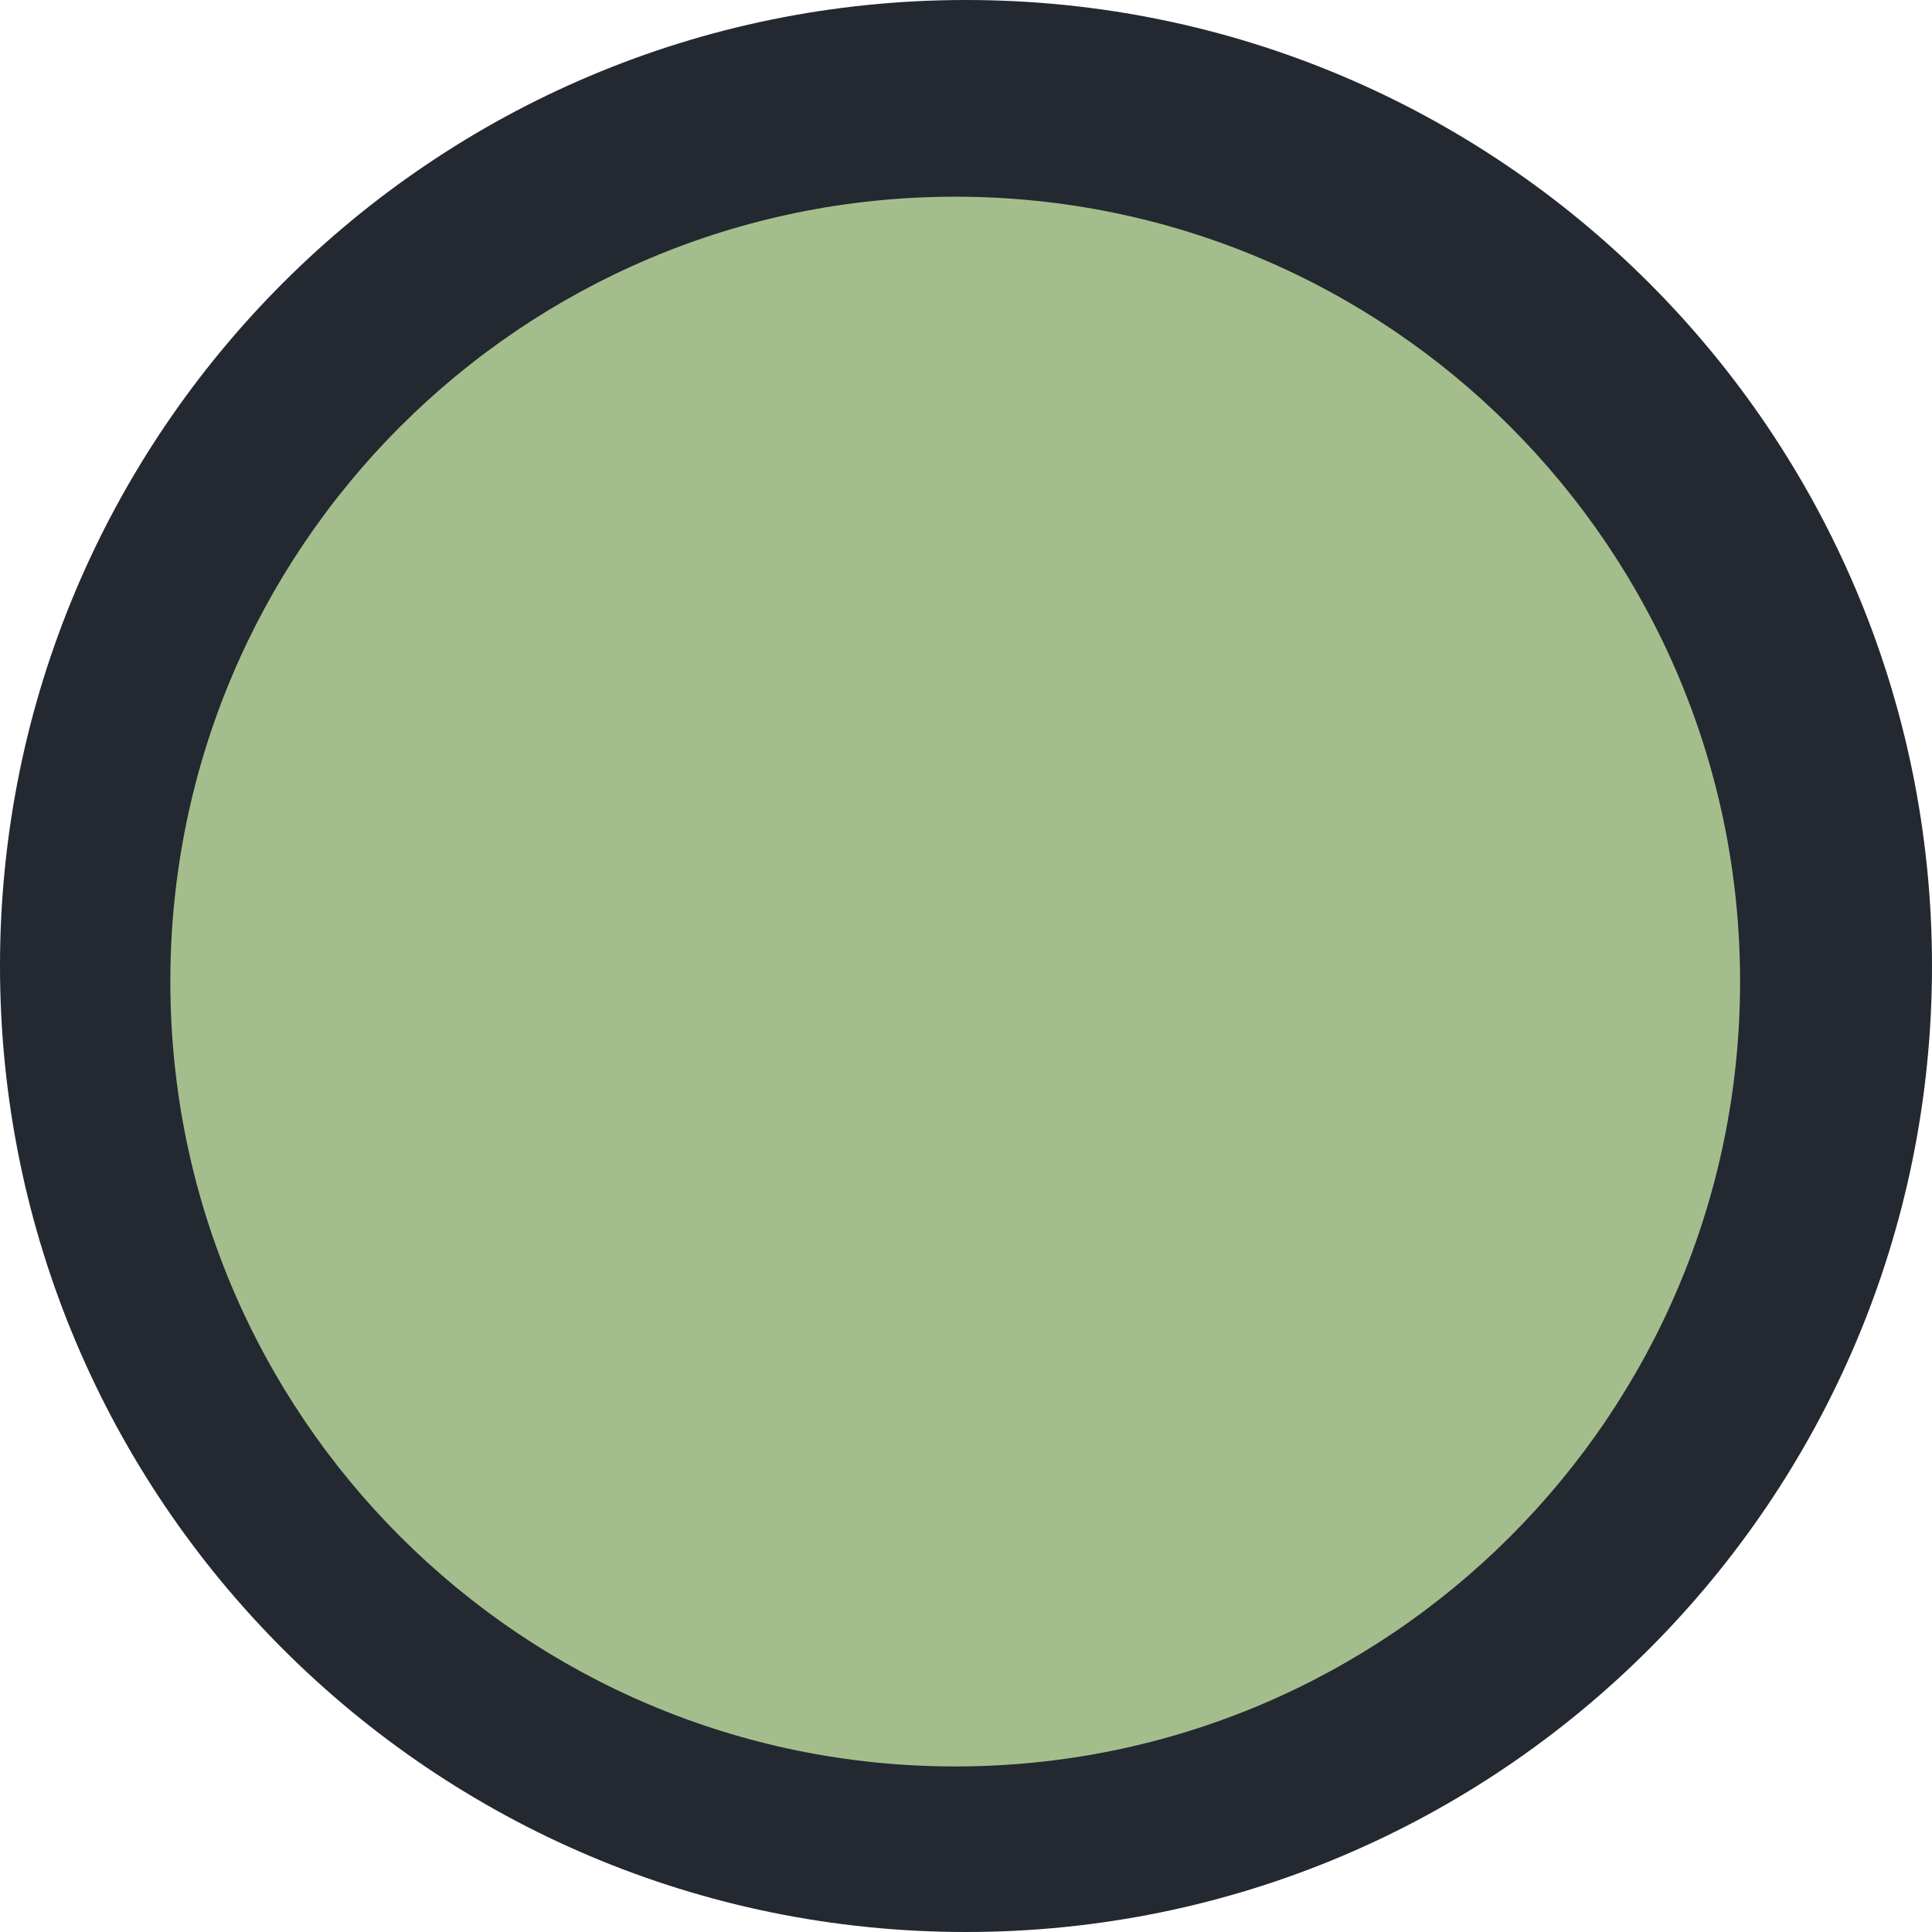
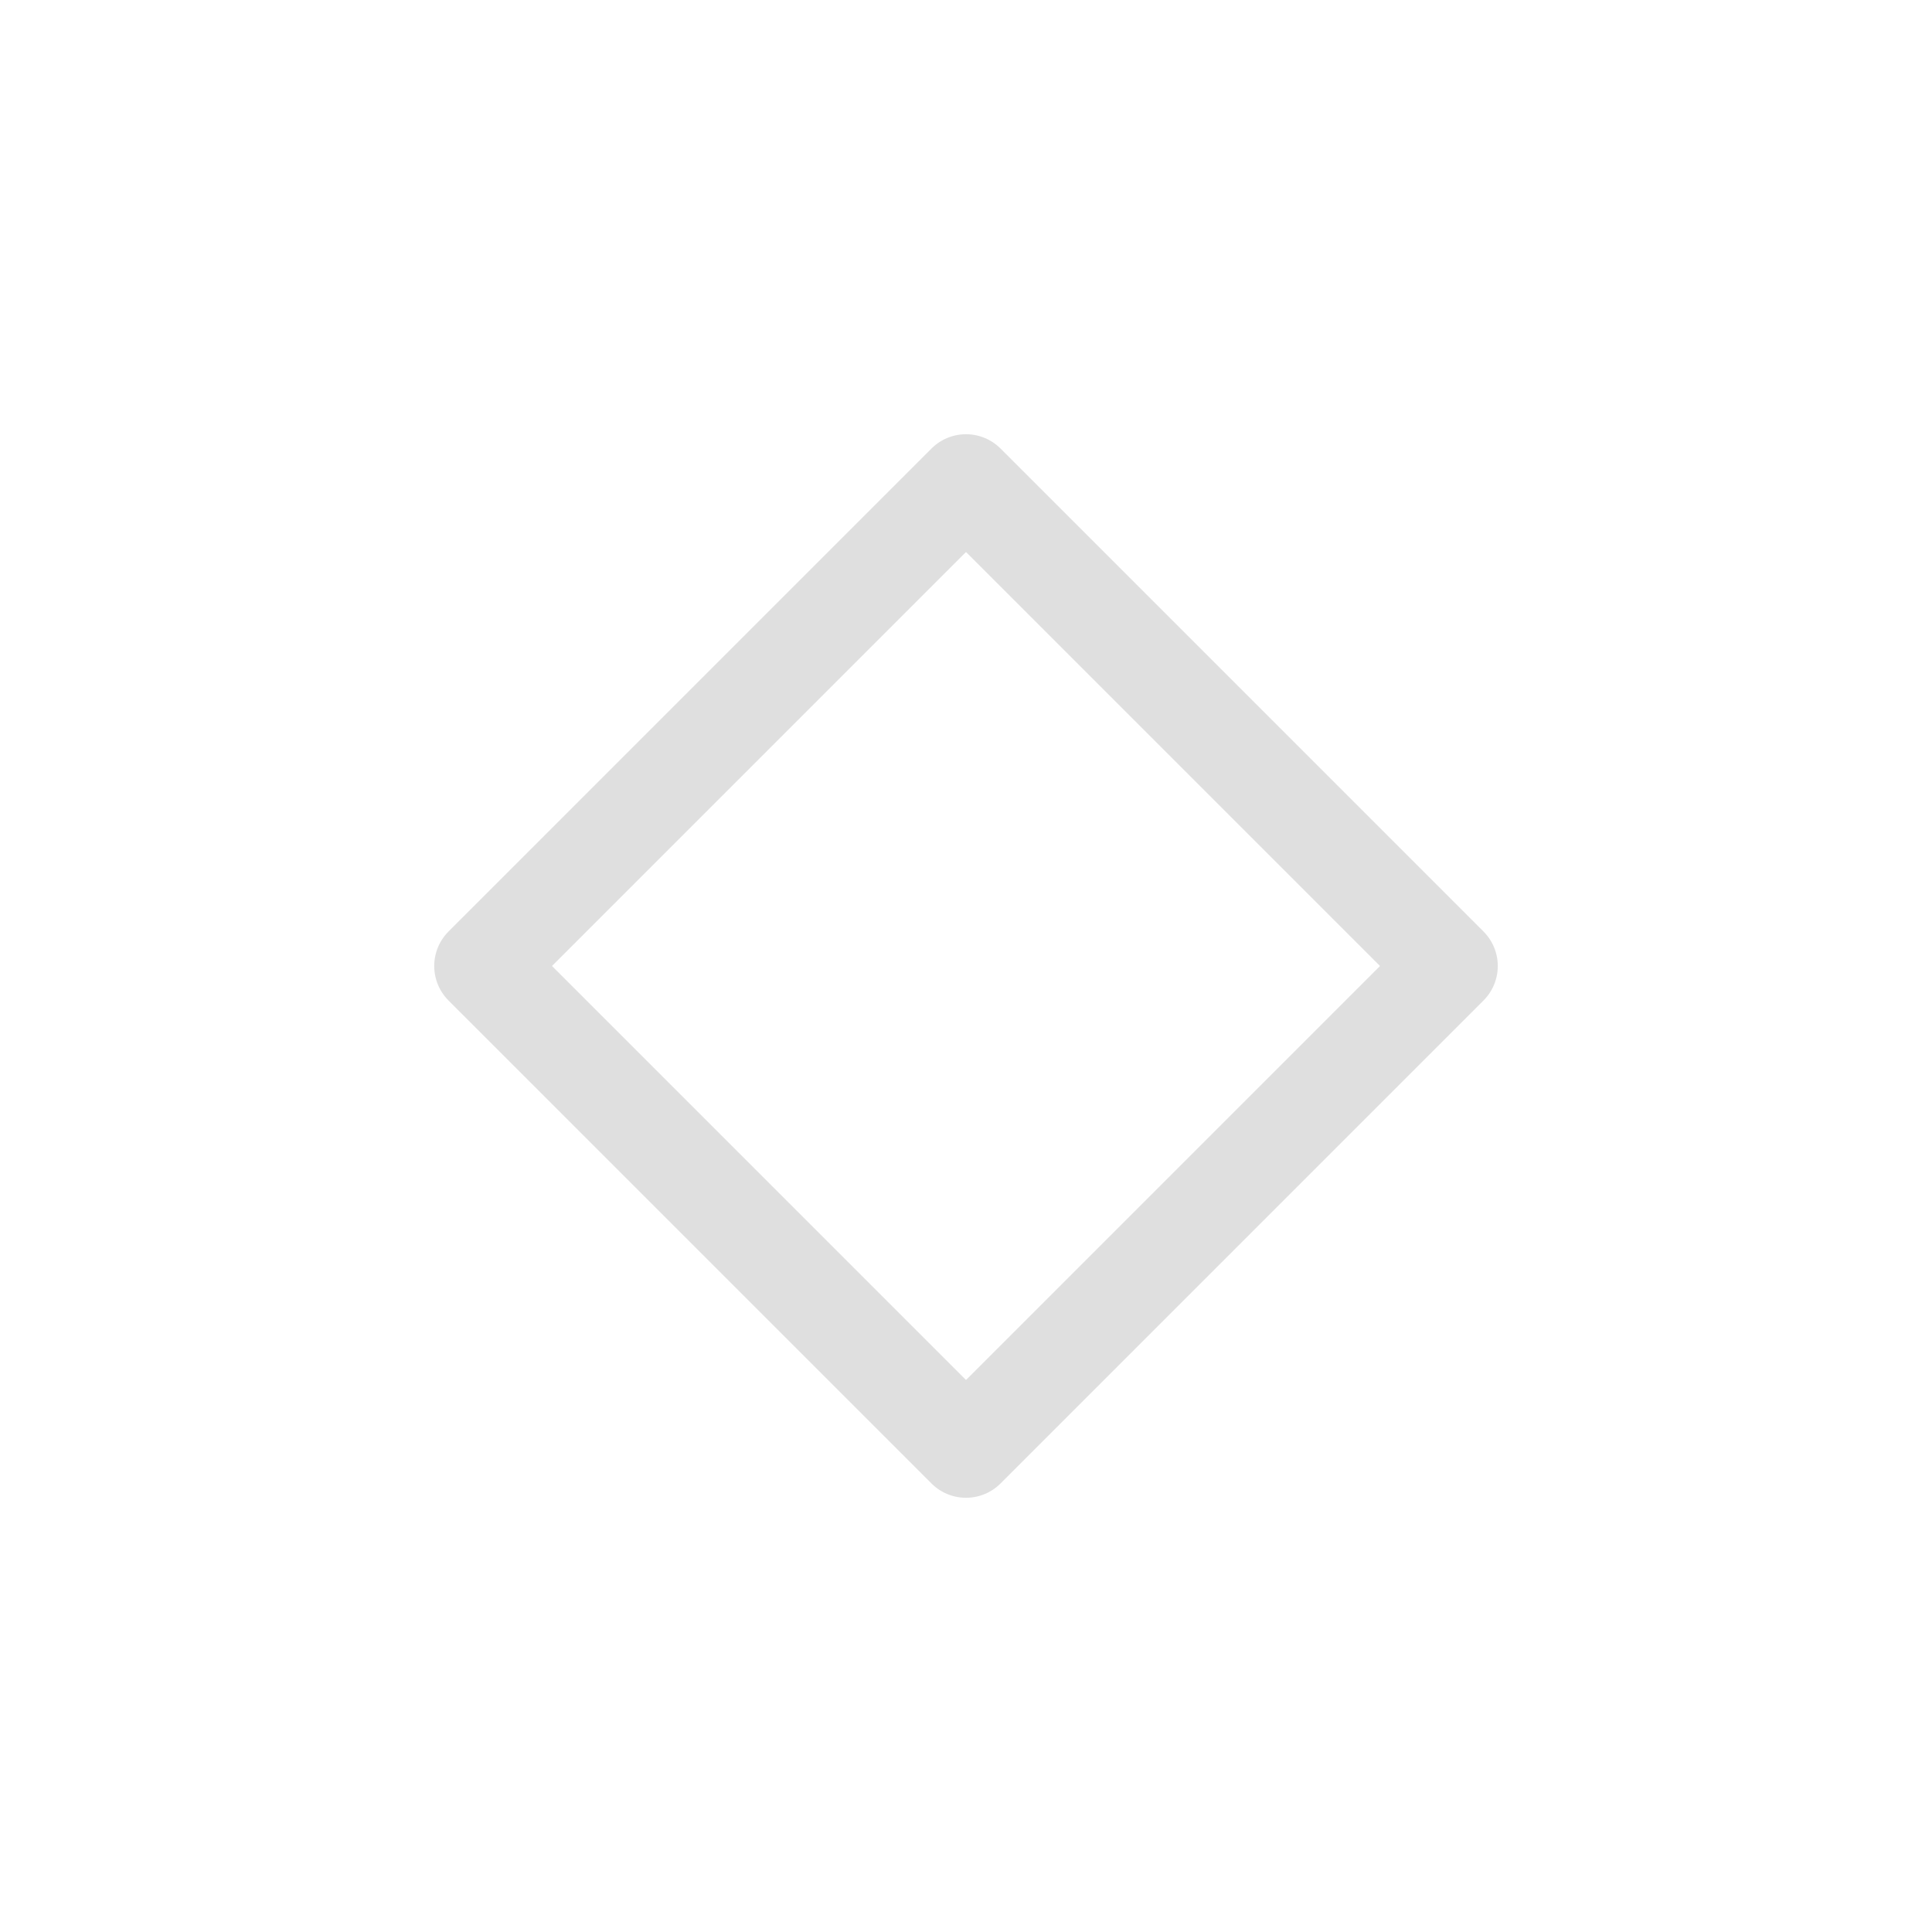
<svg xmlns="http://www.w3.org/2000/svg" viewBox="0 0 50 50" version="1.2" baseProfile="tiny">
  <defs>
</defs>
  <g fill="none" stroke="black" stroke-width="1" fill-rule="evenodd" stroke-linecap="square" stroke-linejoin="bevel">
-     <g fill="#232831" fill-opacity="1" stroke="none" transform="matrix(0.0548326,0,0,-0.0548323,-1.6926,50.0276)" font-family="Noto Sans" font-size="10" font-weight="400" font-style="normal">
-       <path vector-effect="none" fill-rule="evenodd" d="M486.806,0.503 C738.607,0.503 942.735,204.633 942.735,456.438 C942.735,708.245 738.607,912.374 486.806,912.374 C234.998,912.374 30.869,708.245 30.869,456.438 C30.869,204.633 234.998,0.503 486.806,0.503 " />
+     <g fill="none" stroke="#dfdfdf" stroke-opacity="1" stroke-width="1.01" stroke-linecap="round" stroke-linejoin="round" transform="matrix(2.5,0,0,2.5,2.5,2.5)" font-family="Noto Sans" font-size="11" font-weight="400" font-style="normal">
+       <path vector-effect="none" fill-rule="evenodd" d="M4,9 L9,4 L14,9 L9,14 L4,9" />
    </g>
-     <g fill="#a3be8c" fill-opacity="1" stroke="none" transform="matrix(0.0548326,0,0,-0.0548323,-1.6926,50.0276)" font-family="Noto Sans" font-size="10" font-weight="400" font-style="normal">
-       <path vector-effect="none" fill-rule="evenodd" d="M481.71,78.64 C686.3,78.64 852.154,244.498 852.154,449.089 C852.154,653.681 686.3,819.536 481.71,819.536 C277.116,819.536 111.262,653.681 111.262,449.089 C111.262,244.498 277.116,78.64 481.71,78.64 " />
-     </g>
-     <g fill="none" stroke="#000000" stroke-opacity="1" stroke-width="1" stroke-linecap="square" stroke-linejoin="bevel" transform="matrix(1,0,0,1,0,0)" font-family="Noto Sans" font-size="10" font-weight="400" font-style="normal">
+     <g fill="none" stroke="#000000" stroke-opacity="1" stroke-width="1" stroke-linecap="square" stroke-linejoin="bevel" transform="matrix(1,0,0,1,0,0)" font-family="Noto Sans" font-size="11" font-weight="400" font-style="normal">
</g>
  </g>
</svg>
